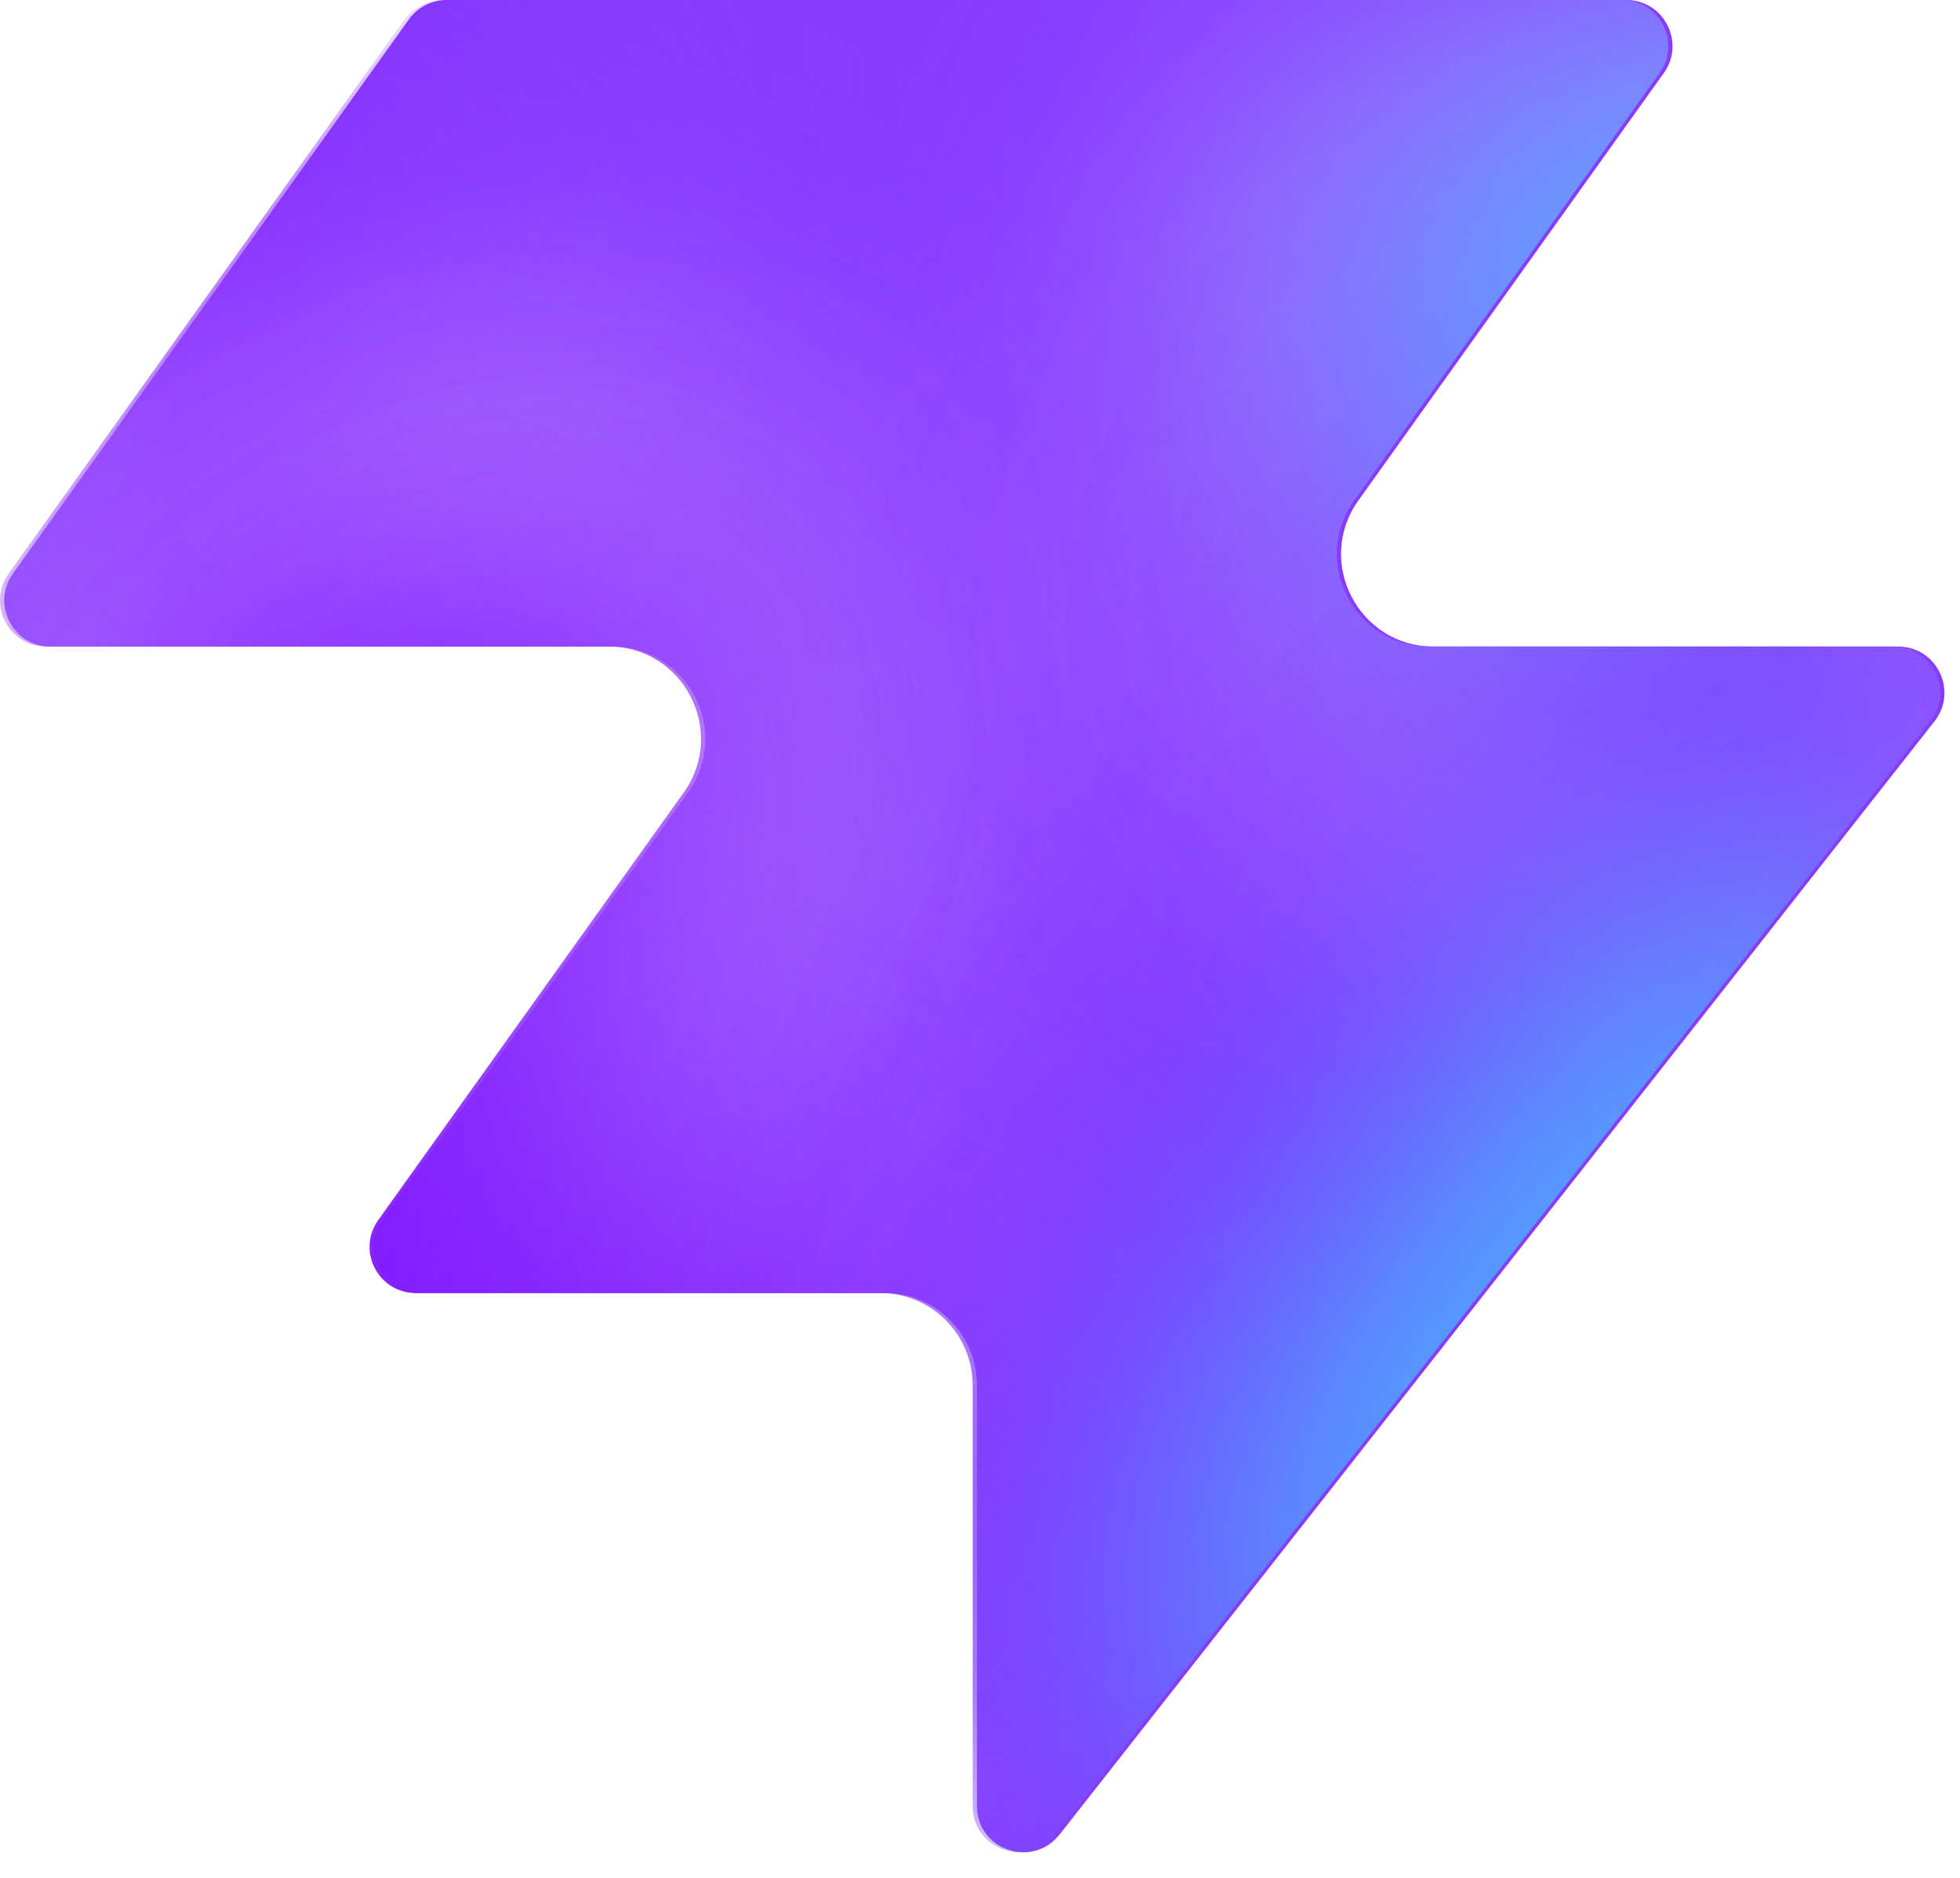
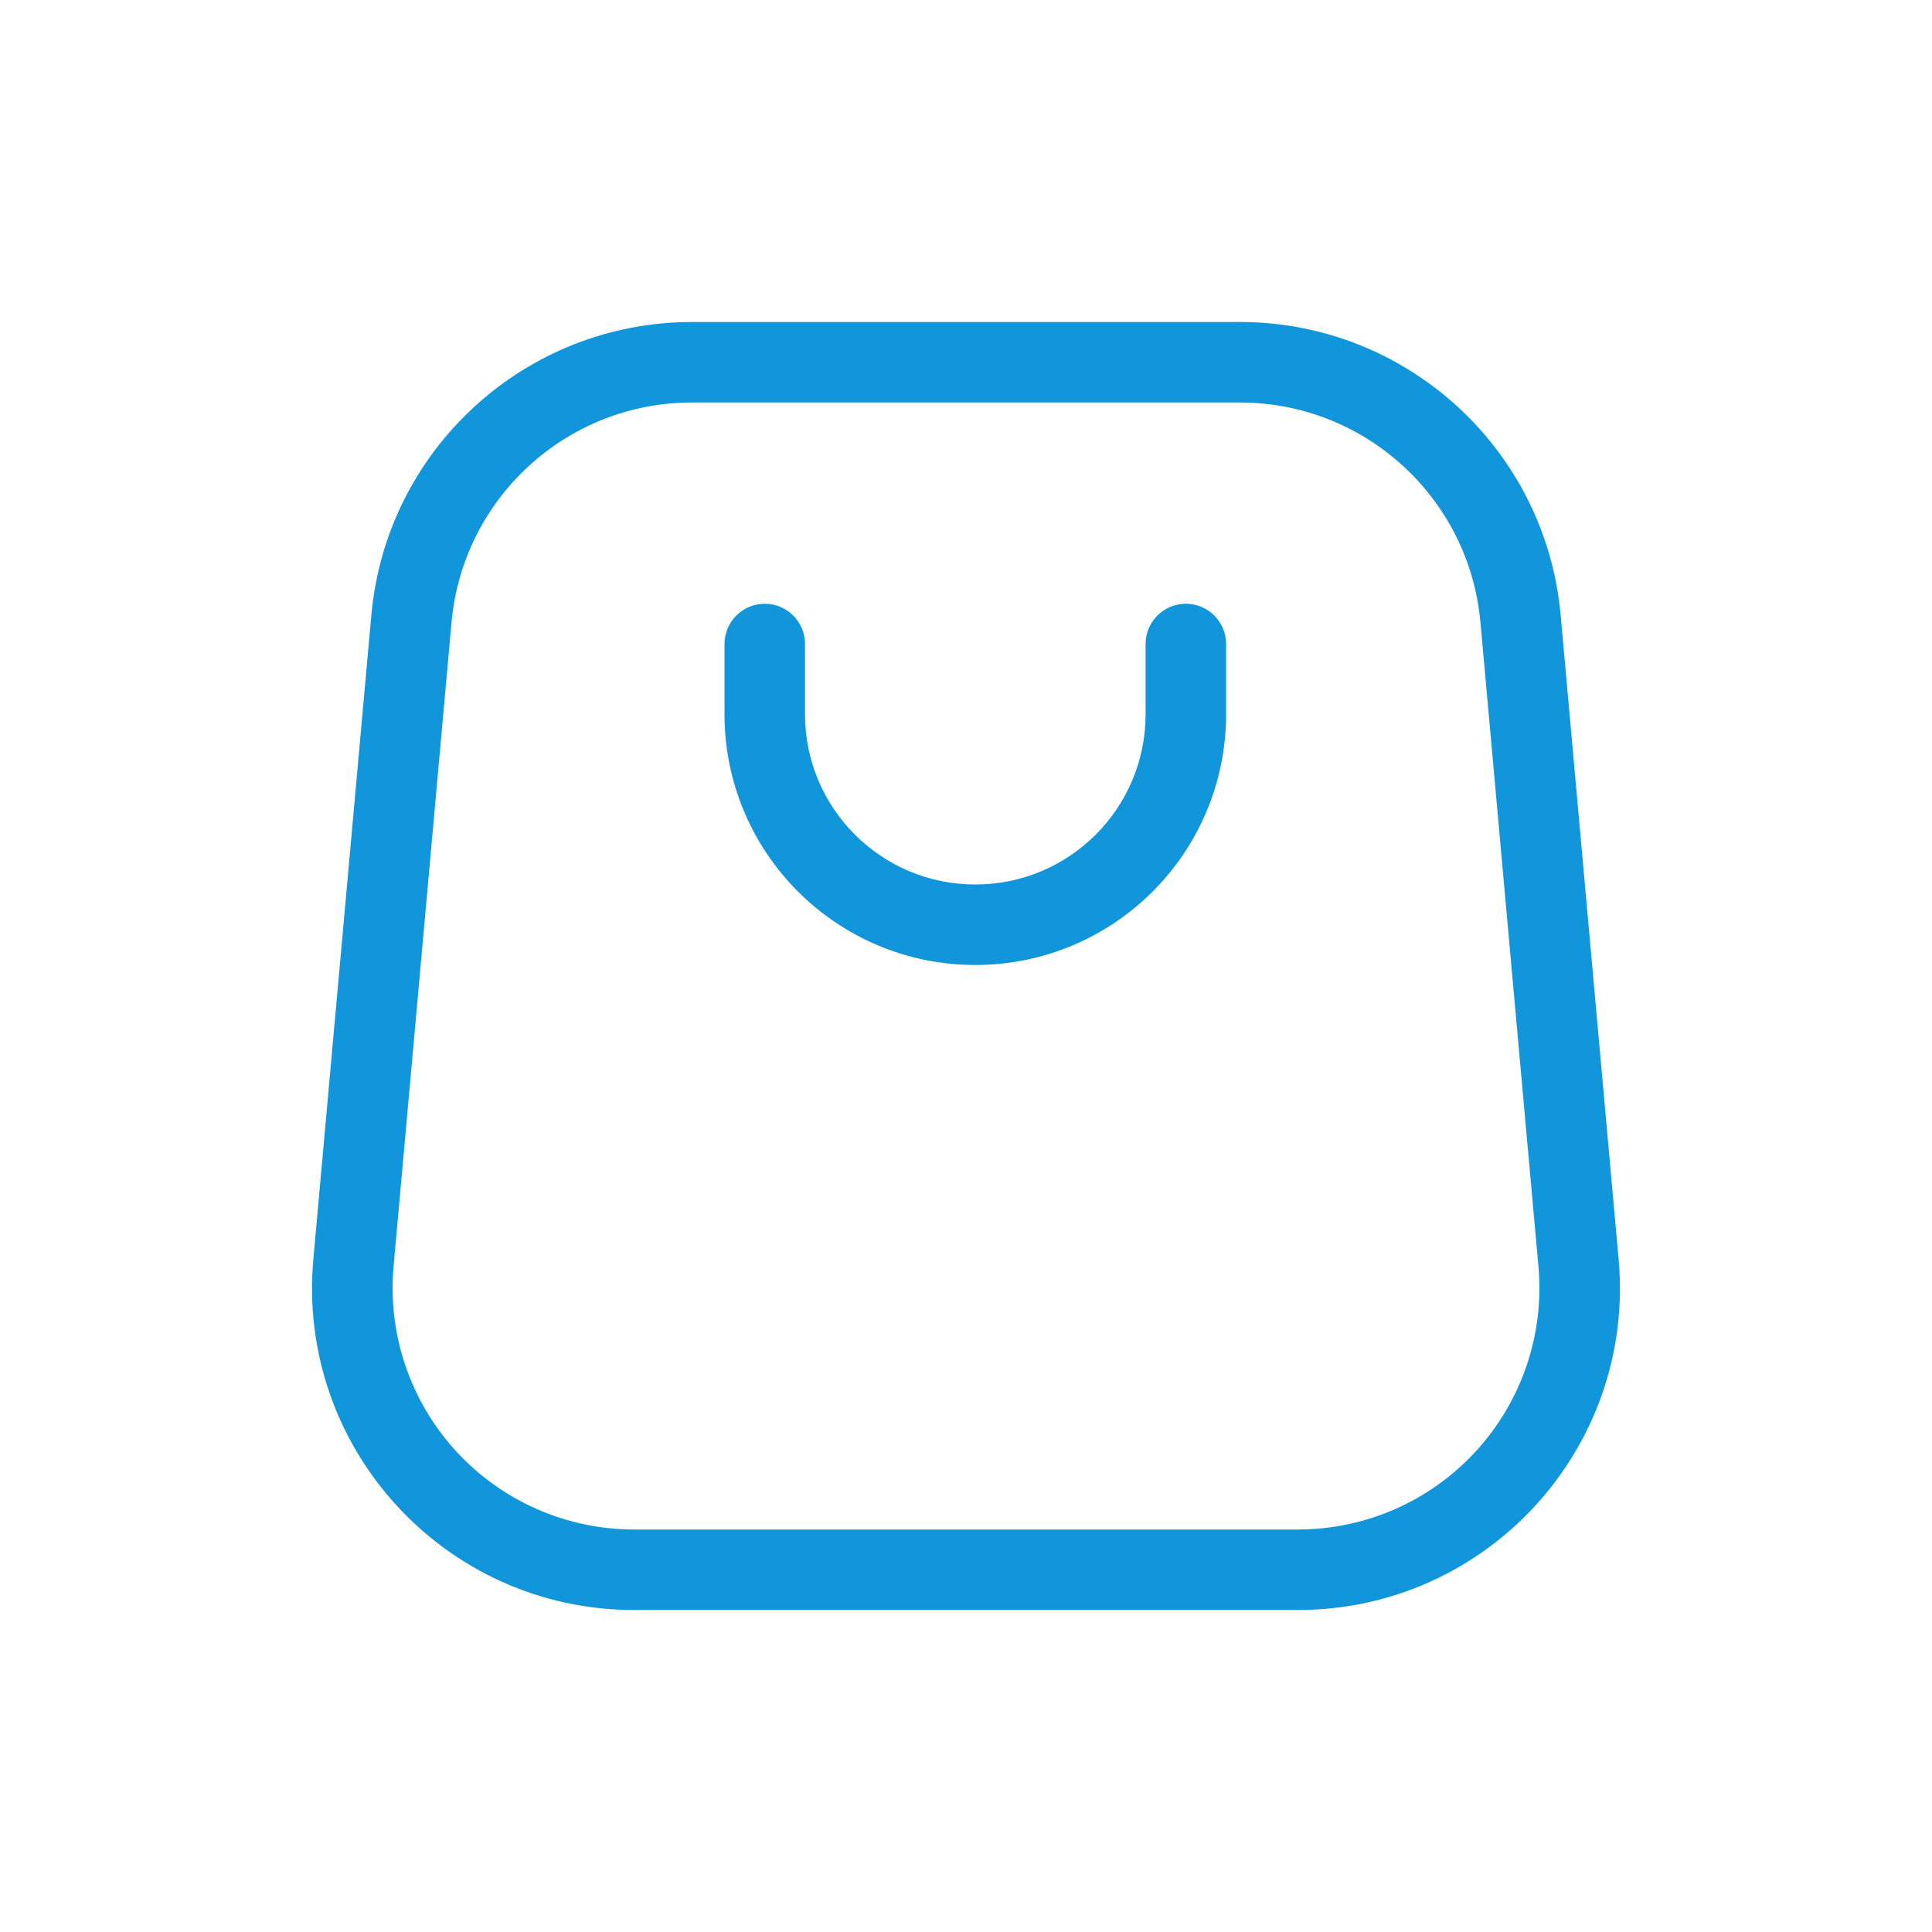
- <svg xmlns="http://www.w3.org/2000/svg" width="48" height="46" fill="none" viewBox="0 0 48 46">
-   <path fill="#863bff" d="M25.946 44.938c-.664.845-2.021.375-2.021-.698V33.937a2.26 2.26 0 0 0-2.262-2.262H10.287c-.92 0-1.456-1.04-.92-1.788l7.48-10.471c1.07-1.497 0-3.578-1.842-3.578H1.237c-.92 0-1.456-1.04-.92-1.788L10.013.474c.214-.297.556-.474.92-.474h28.894c.92 0 1.456 1.04.92 1.788l-7.48 10.471c-1.07 1.498 0 3.579 1.842 3.579h11.377c.943 0 1.473 1.088.89 1.83L25.947 44.94z" style="fill:#863bff;fill:color(display-p3 .525 .23 1);fill-opacity:1" />
-   <mask id="a" width="48" height="46" x="0" y="0" maskUnits="userSpaceOnUse" style="mask-type:alpha">
-     <path fill="#000" d="M25.842 44.938c-.664.844-2.021.375-2.021-.698V33.937a2.26 2.26 0 0 0-2.262-2.262H10.183c-.92 0-1.456-1.04-.92-1.788l7.48-10.471c1.07-1.498 0-3.579-1.842-3.579H1.133c-.92 0-1.456-1.04-.92-1.787L9.91.473c.214-.297.556-.474.92-.474h28.894c.92 0 1.456 1.04.92 1.788l-7.48 10.471c-1.07 1.498 0 3.578 1.842 3.578h11.377c.943 0 1.473 1.088.89 1.832L25.843 44.94z" style="fill:#000;fill-opacity:1" />
-   </mask>
-   <g mask="url(#a)">
-     <g filter="url(#b)">
-       <ellipse cx="5.508" cy="14.704" fill="#ede6ff" rx="5.508" ry="14.704" style="fill:#ede6ff;fill:color(display-p3 .927 .903 1);fill-opacity:1" transform="matrix(.00324 1 1 -.00324 -4.47 31.516)" />
-     </g>
-     <g filter="url(#c)">
-       <ellipse cx="10.399" cy="29.851" fill="#ede6ff" rx="10.399" ry="29.851" style="fill:#ede6ff;fill:color(display-p3 .927 .903 1);fill-opacity:1" transform="matrix(.00324 1 1 -.00324 -39.328 7.883)" />
-     </g>
-     <g filter="url(#d)">
-       <ellipse cx="5.508" cy="30.487" fill="#7e14ff" rx="5.508" ry="30.487" style="fill:#7e14ff;fill:color(display-p3 .492 .077 1);fill-opacity:1" transform="rotate(89.814 -25.913 -14.639)scale(1 -1)" />
-     </g>
-     <g filter="url(#e)">
-       <ellipse cx="5.508" cy="30.599" fill="#7e14ff" rx="5.508" ry="30.599" style="fill:#7e14ff;fill:color(display-p3 .492 .077 1);fill-opacity:1" transform="rotate(89.814 -32.644 -3.334)scale(1 -1)" />
-     </g>
-     <g filter="url(#f)">
-       <ellipse cx="5.508" cy="30.599" fill="#7e14ff" rx="5.508" ry="30.599" style="fill:#7e14ff;fill:color(display-p3 .492 .077 1);fill-opacity:1" transform="matrix(.00324 1 1 -.00324 -34.34 30.47)" />
-     </g>
-     <g filter="url(#g)">
-       <ellipse cx="14.072" cy="22.078" fill="#ede6ff" rx="14.072" ry="22.078" style="fill:#ede6ff;fill:color(display-p3 .927 .903 1);fill-opacity:1" transform="rotate(93.35 24.506 48.493)scale(-1 1)" />
-     </g>
-     <g filter="url(#h)">
-       <ellipse cx="3.47" cy="21.501" fill="#7e14ff" rx="3.47" ry="21.501" style="fill:#7e14ff;fill:color(display-p3 .492 .077 1);fill-opacity:1" transform="rotate(89.009 28.708 47.59)scale(-1 1)" />
-     </g>
-     <g filter="url(#i)">
-       <ellipse cx="3.47" cy="21.501" fill="#7e14ff" rx="3.47" ry="21.501" style="fill:#7e14ff;fill:color(display-p3 .492 .077 1);fill-opacity:1" transform="rotate(89.009 28.708 47.59)scale(-1 1)" />
-     </g>
-     <g filter="url(#j)">
-       <ellipse cx=".387" cy="8.972" fill="#7e14ff" rx="4.407" ry="29.108" style="fill:#7e14ff;fill:color(display-p3 .492 .077 1);fill-opacity:1" transform="rotate(39.51 .387 8.972)" />
-     </g>
-     <g filter="url(#k)">
-       <ellipse cx="47.523" cy="-6.092" fill="#7e14ff" rx="4.407" ry="29.108" style="fill:#7e14ff;fill:color(display-p3 .492 .077 1);fill-opacity:1" transform="rotate(37.892 47.523 -6.092)" />
-     </g>
-     <g filter="url(#l)">
-       <ellipse cx="41.412" cy="6.333" fill="#47bfff" rx="5.971" ry="9.665" style="fill:#47bfff;fill:color(display-p3 .28 .748 1);fill-opacity:1" transform="rotate(37.892 41.412 6.333)" />
-     </g>
-     <g filter="url(#m)">
-       <ellipse cx="-1.879" cy="38.332" fill="#7e14ff" rx="4.407" ry="29.108" style="fill:#7e14ff;fill:color(display-p3 .492 .077 1);fill-opacity:1" transform="rotate(37.892 -1.88 38.332)" />
-     </g>
-     <g filter="url(#n)">
-       <ellipse cx="-1.879" cy="38.332" fill="#7e14ff" rx="4.407" ry="29.108" style="fill:#7e14ff;fill:color(display-p3 .492 .077 1);fill-opacity:1" transform="rotate(37.892 -1.88 38.332)" />
-     </g>
-     <g filter="url(#o)">
-       <ellipse cx="35.651" cy="29.907" fill="#7e14ff" rx="4.407" ry="29.108" style="fill:#7e14ff;fill:color(display-p3 .492 .077 1);fill-opacity:1" transform="rotate(37.892 35.651 29.907)" />
-     </g>
-     <g filter="url(#p)">
-       <ellipse cx="38.418" cy="32.4" fill="#47bfff" rx="5.971" ry="15.297" style="fill:#47bfff;fill:color(display-p3 .28 .748 1);fill-opacity:1" transform="rotate(37.892 38.418 32.4)" />
-     </g>
-   </g>
-   <defs>
-     <filter id="b" width="60.045" height="41.654" x="-19.77" y="16.149" color-interpolation-filters="sRGB" filterUnits="userSpaceOnUse">
-       <feFlood flood-opacity="0" result="BackgroundImageFix" />
-       <feBlend in="SourceGraphic" in2="BackgroundImageFix" result="shape" />
-       <feGaussianBlur result="effect1_foregroundBlur_2002_17158" stdDeviation="7.659" />
-     </filter>
-     <filter id="c" width="90.34" height="51.437" x="-54.613" y="-7.533" color-interpolation-filters="sRGB" filterUnits="userSpaceOnUse">
-       <feFlood flood-opacity="0" result="BackgroundImageFix" />
-       <feBlend in="SourceGraphic" in2="BackgroundImageFix" result="shape" />
-       <feGaussianBlur result="effect1_foregroundBlur_2002_17158" stdDeviation="7.659" />
-     </filter>
-     <filter id="d" width="79.355" height="29.4" x="-49.64" y="2.03" color-interpolation-filters="sRGB" filterUnits="userSpaceOnUse">
-       <feFlood flood-opacity="0" result="BackgroundImageFix" />
-       <feBlend in="SourceGraphic" in2="BackgroundImageFix" result="shape" />
-       <feGaussianBlur result="effect1_foregroundBlur_2002_17158" stdDeviation="4.596" />
-     </filter>
-     <filter id="e" width="79.579" height="29.4" x="-45.045" y="20.029" color-interpolation-filters="sRGB" filterUnits="userSpaceOnUse">
-       <feFlood flood-opacity="0" result="BackgroundImageFix" />
-       <feBlend in="SourceGraphic" in2="BackgroundImageFix" result="shape" />
-       <feGaussianBlur result="effect1_foregroundBlur_2002_17158" stdDeviation="4.596" />
-     </filter>
-     <filter id="f" width="79.579" height="29.4" x="-43.513" y="21.178" color-interpolation-filters="sRGB" filterUnits="userSpaceOnUse">
-       <feFlood flood-opacity="0" result="BackgroundImageFix" />
-       <feBlend in="SourceGraphic" in2="BackgroundImageFix" result="shape" />
-       <feGaussianBlur result="effect1_foregroundBlur_2002_17158" stdDeviation="4.596" />
-     </filter>
-     <filter id="g" width="74.749" height="58.852" x="15.756" y="-17.901" color-interpolation-filters="sRGB" filterUnits="userSpaceOnUse">
-       <feFlood flood-opacity="0" result="BackgroundImageFix" />
-       <feBlend in="SourceGraphic" in2="BackgroundImageFix" result="shape" />
-       <feGaussianBlur result="effect1_foregroundBlur_2002_17158" stdDeviation="7.659" />
-     </filter>
-     <filter id="h" width="61.377" height="25.362" x="23.548" y="2.284" color-interpolation-filters="sRGB" filterUnits="userSpaceOnUse">
-       <feFlood flood-opacity="0" result="BackgroundImageFix" />
-       <feBlend in="SourceGraphic" in2="BackgroundImageFix" result="shape" />
-       <feGaussianBlur result="effect1_foregroundBlur_2002_17158" stdDeviation="4.596" />
-     </filter>
-     <filter id="i" width="61.377" height="25.362" x="23.548" y="2.284" color-interpolation-filters="sRGB" filterUnits="userSpaceOnUse">
-       <feFlood flood-opacity="0" result="BackgroundImageFix" />
-       <feBlend in="SourceGraphic" in2="BackgroundImageFix" result="shape" />
-       <feGaussianBlur result="effect1_foregroundBlur_2002_17158" stdDeviation="4.596" />
-     </filter>
-     <filter id="j" width="56.045" height="63.649" x="-27.636" y="-22.853" color-interpolation-filters="sRGB" filterUnits="userSpaceOnUse">
-       <feFlood flood-opacity="0" result="BackgroundImageFix" />
-       <feBlend in="SourceGraphic" in2="BackgroundImageFix" result="shape" />
-       <feGaussianBlur result="effect1_foregroundBlur_2002_17158" stdDeviation="4.596" />
-     </filter>
-     <filter id="k" width="54.814" height="64.646" x="20.116" y="-38.415" color-interpolation-filters="sRGB" filterUnits="userSpaceOnUse">
-       <feFlood flood-opacity="0" result="BackgroundImageFix" />
-       <feBlend in="SourceGraphic" in2="BackgroundImageFix" result="shape" />
-       <feGaussianBlur result="effect1_foregroundBlur_2002_17158" stdDeviation="4.596" />
-     </filter>
-     <filter id="l" width="33.541" height="35.313" x="24.641" y="-11.323" color-interpolation-filters="sRGB" filterUnits="userSpaceOnUse">
-       <feFlood flood-opacity="0" result="BackgroundImageFix" />
-       <feBlend in="SourceGraphic" in2="BackgroundImageFix" result="shape" />
-       <feGaussianBlur result="effect1_foregroundBlur_2002_17158" stdDeviation="4.596" />
-     </filter>
-     <filter id="m" width="54.814" height="64.646" x="-29.286" y="6.009" color-interpolation-filters="sRGB" filterUnits="userSpaceOnUse">
-       <feFlood flood-opacity="0" result="BackgroundImageFix" />
-       <feBlend in="SourceGraphic" in2="BackgroundImageFix" result="shape" />
-       <feGaussianBlur result="effect1_foregroundBlur_2002_17158" stdDeviation="4.596" />
-     </filter>
-     <filter id="n" width="54.814" height="64.646" x="-29.286" y="6.009" color-interpolation-filters="sRGB" filterUnits="userSpaceOnUse">
-       <feFlood flood-opacity="0" result="BackgroundImageFix" />
-       <feBlend in="SourceGraphic" in2="BackgroundImageFix" result="shape" />
-       <feGaussianBlur result="effect1_foregroundBlur_2002_17158" stdDeviation="4.596" />
-     </filter>
-     <filter id="o" width="54.814" height="64.646" x="8.244" y="-2.416" color-interpolation-filters="sRGB" filterUnits="userSpaceOnUse">
-       <feFlood flood-opacity="0" result="BackgroundImageFix" />
-       <feBlend in="SourceGraphic" in2="BackgroundImageFix" result="shape" />
-       <feGaussianBlur result="effect1_foregroundBlur_2002_17158" stdDeviation="4.596" />
-     </filter>
-     <filter id="p" width="39.409" height="43.623" x="18.713" y="10.588" color-interpolation-filters="sRGB" filterUnits="userSpaceOnUse">
-       <feFlood flood-opacity="0" result="BackgroundImageFix" />
-       <feBlend in="SourceGraphic" in2="BackgroundImageFix" result="shape" />
-       <feGaussianBlur result="effect1_foregroundBlur_2002_17158" stdDeviation="4.596" />
-     </filter>
-   </defs>
+ <svg xmlns="http://www.w3.org/2000/svg" t="1790236321546" class="icon" viewBox="0 0 1024 1024" version="1.1" p-id="1726" width="200" height="200">
+   <path d="M405.333 320a21.333 21.333 0 0 1 21.333 21.333v37.205a90.24 90.24 0 0 0 180.523 0V341.333a21.333 21.333 0 0 1 42.667 0v37.205a132.907 132.907 0 1 1-265.856 0V341.333a21.333 21.333 0 0 1 21.333-21.333z" fill="#1296db" p-id="1727" />
+   <path d="M196.821 326.016A170.667 170.667 0 0 1 366.805 170.667h290.389a170.667 170.667 0 0 1 169.984 155.349l30.72 341.333C866.944 767.253 788.267 853.333 687.957 853.333H336.064c-100.309 0-178.987-86.08-169.984-185.984l30.741-341.333zM366.805 213.333a128 128 0 0 0-127.488 116.523l-30.72 341.333A128 128 0 0 0 336.064 810.667h351.851a128 128 0 0 0 127.488-139.477l-30.741-341.333A128.043 128.043 0 0 0 657.195 213.333H366.805z" fill="#1296db" p-id="1728" />
</svg>
